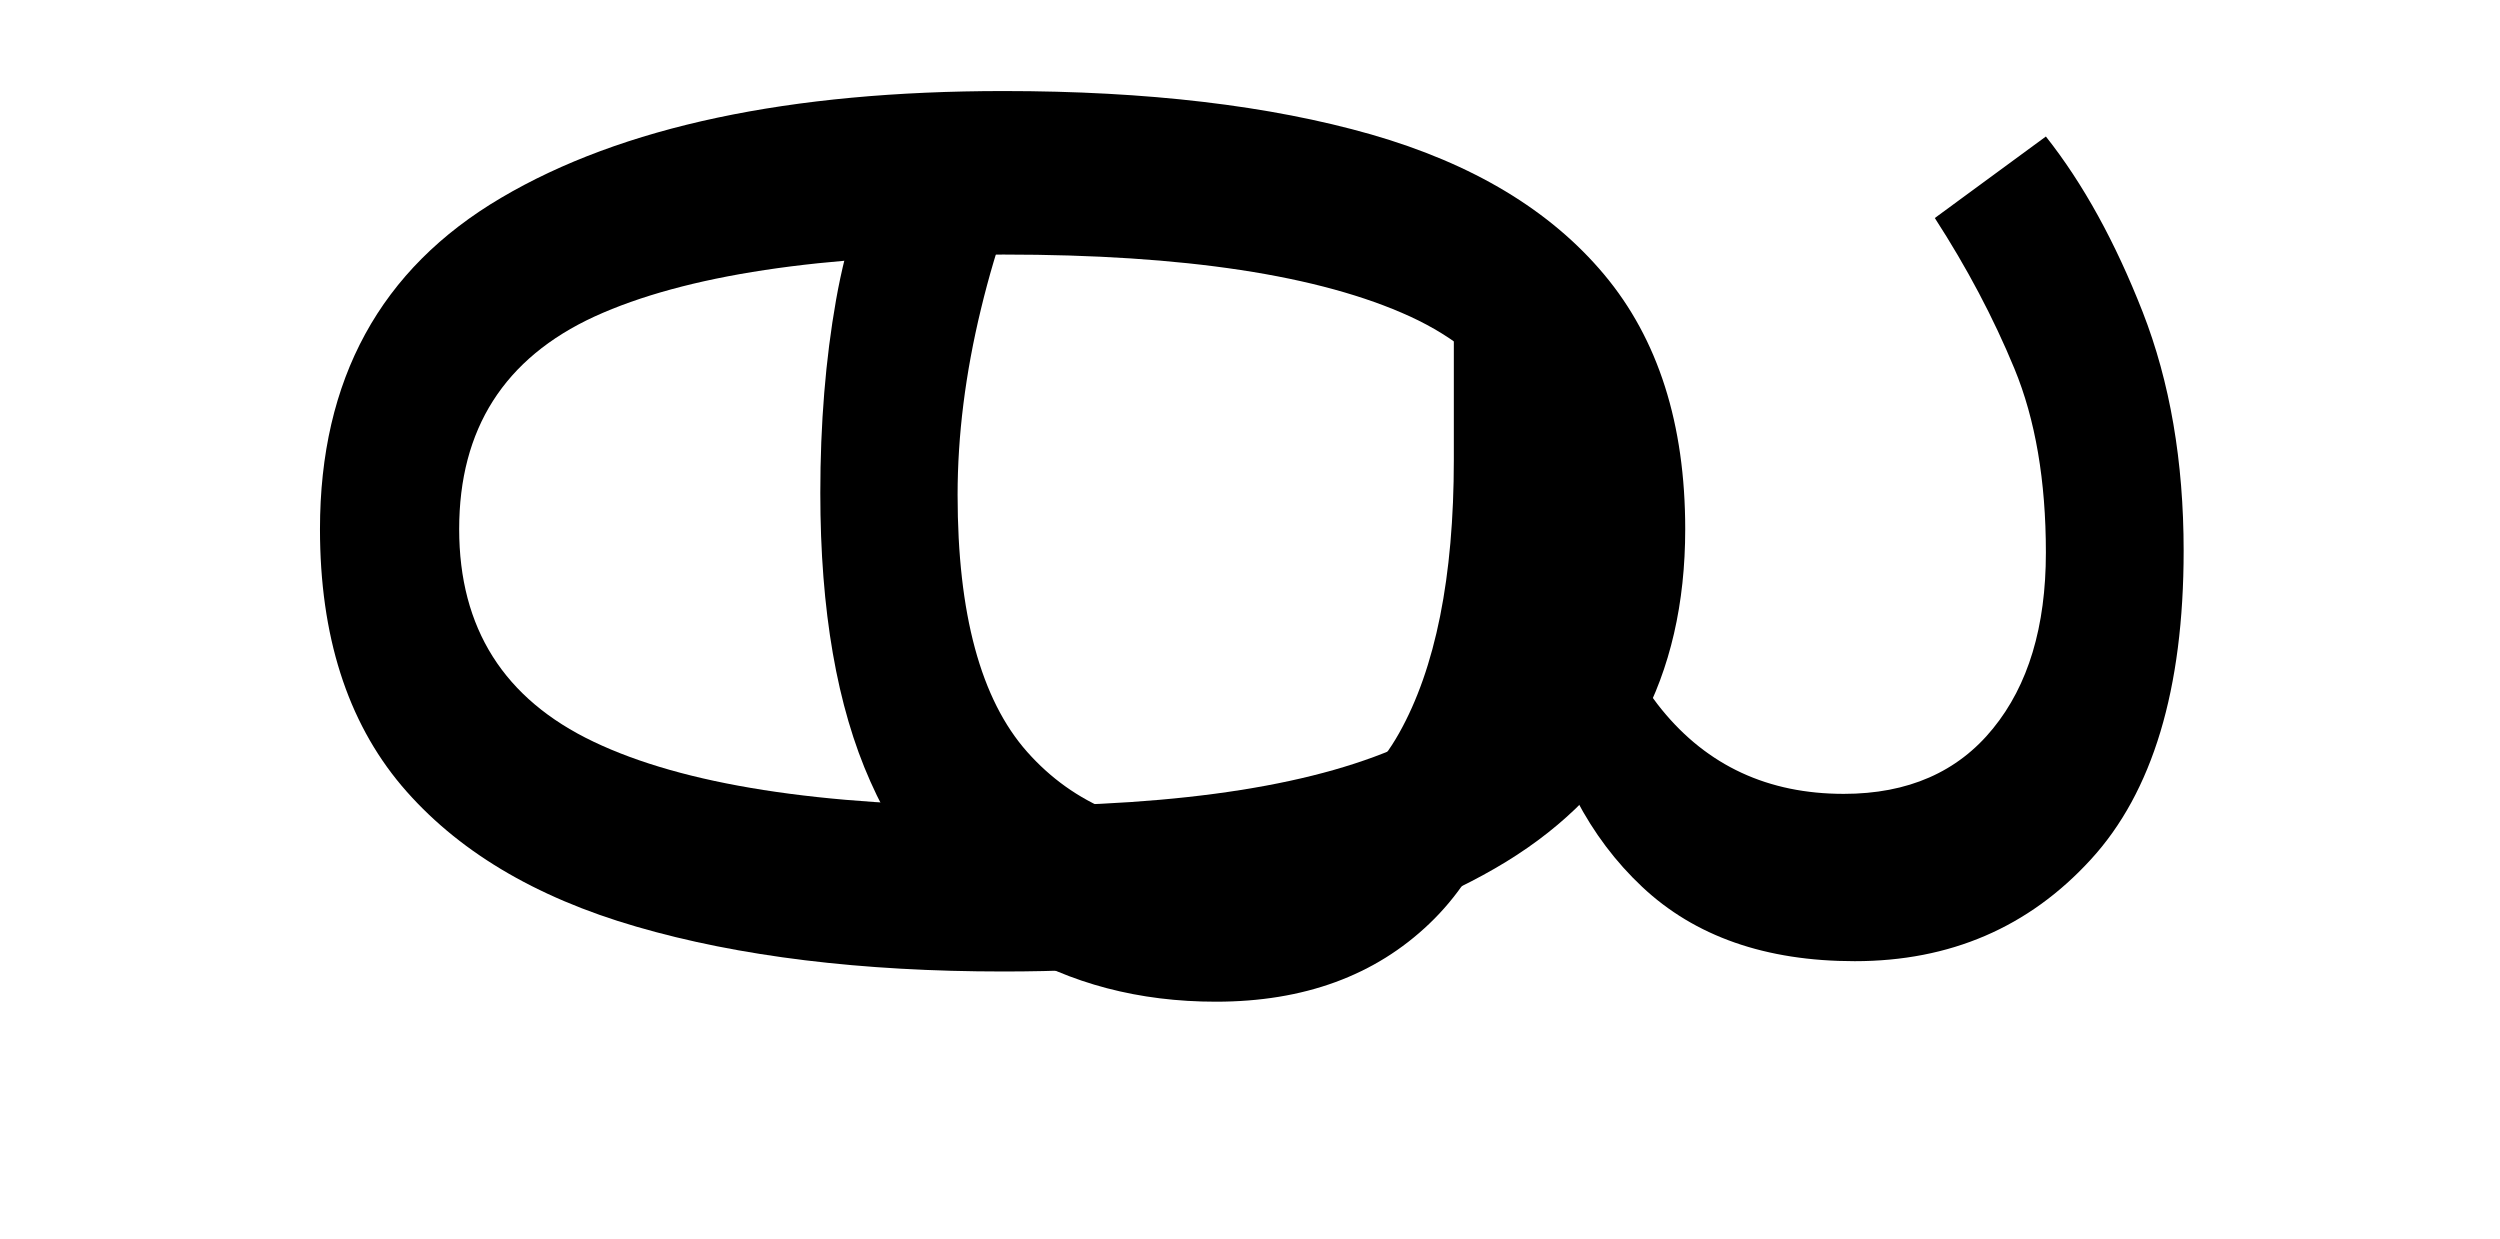
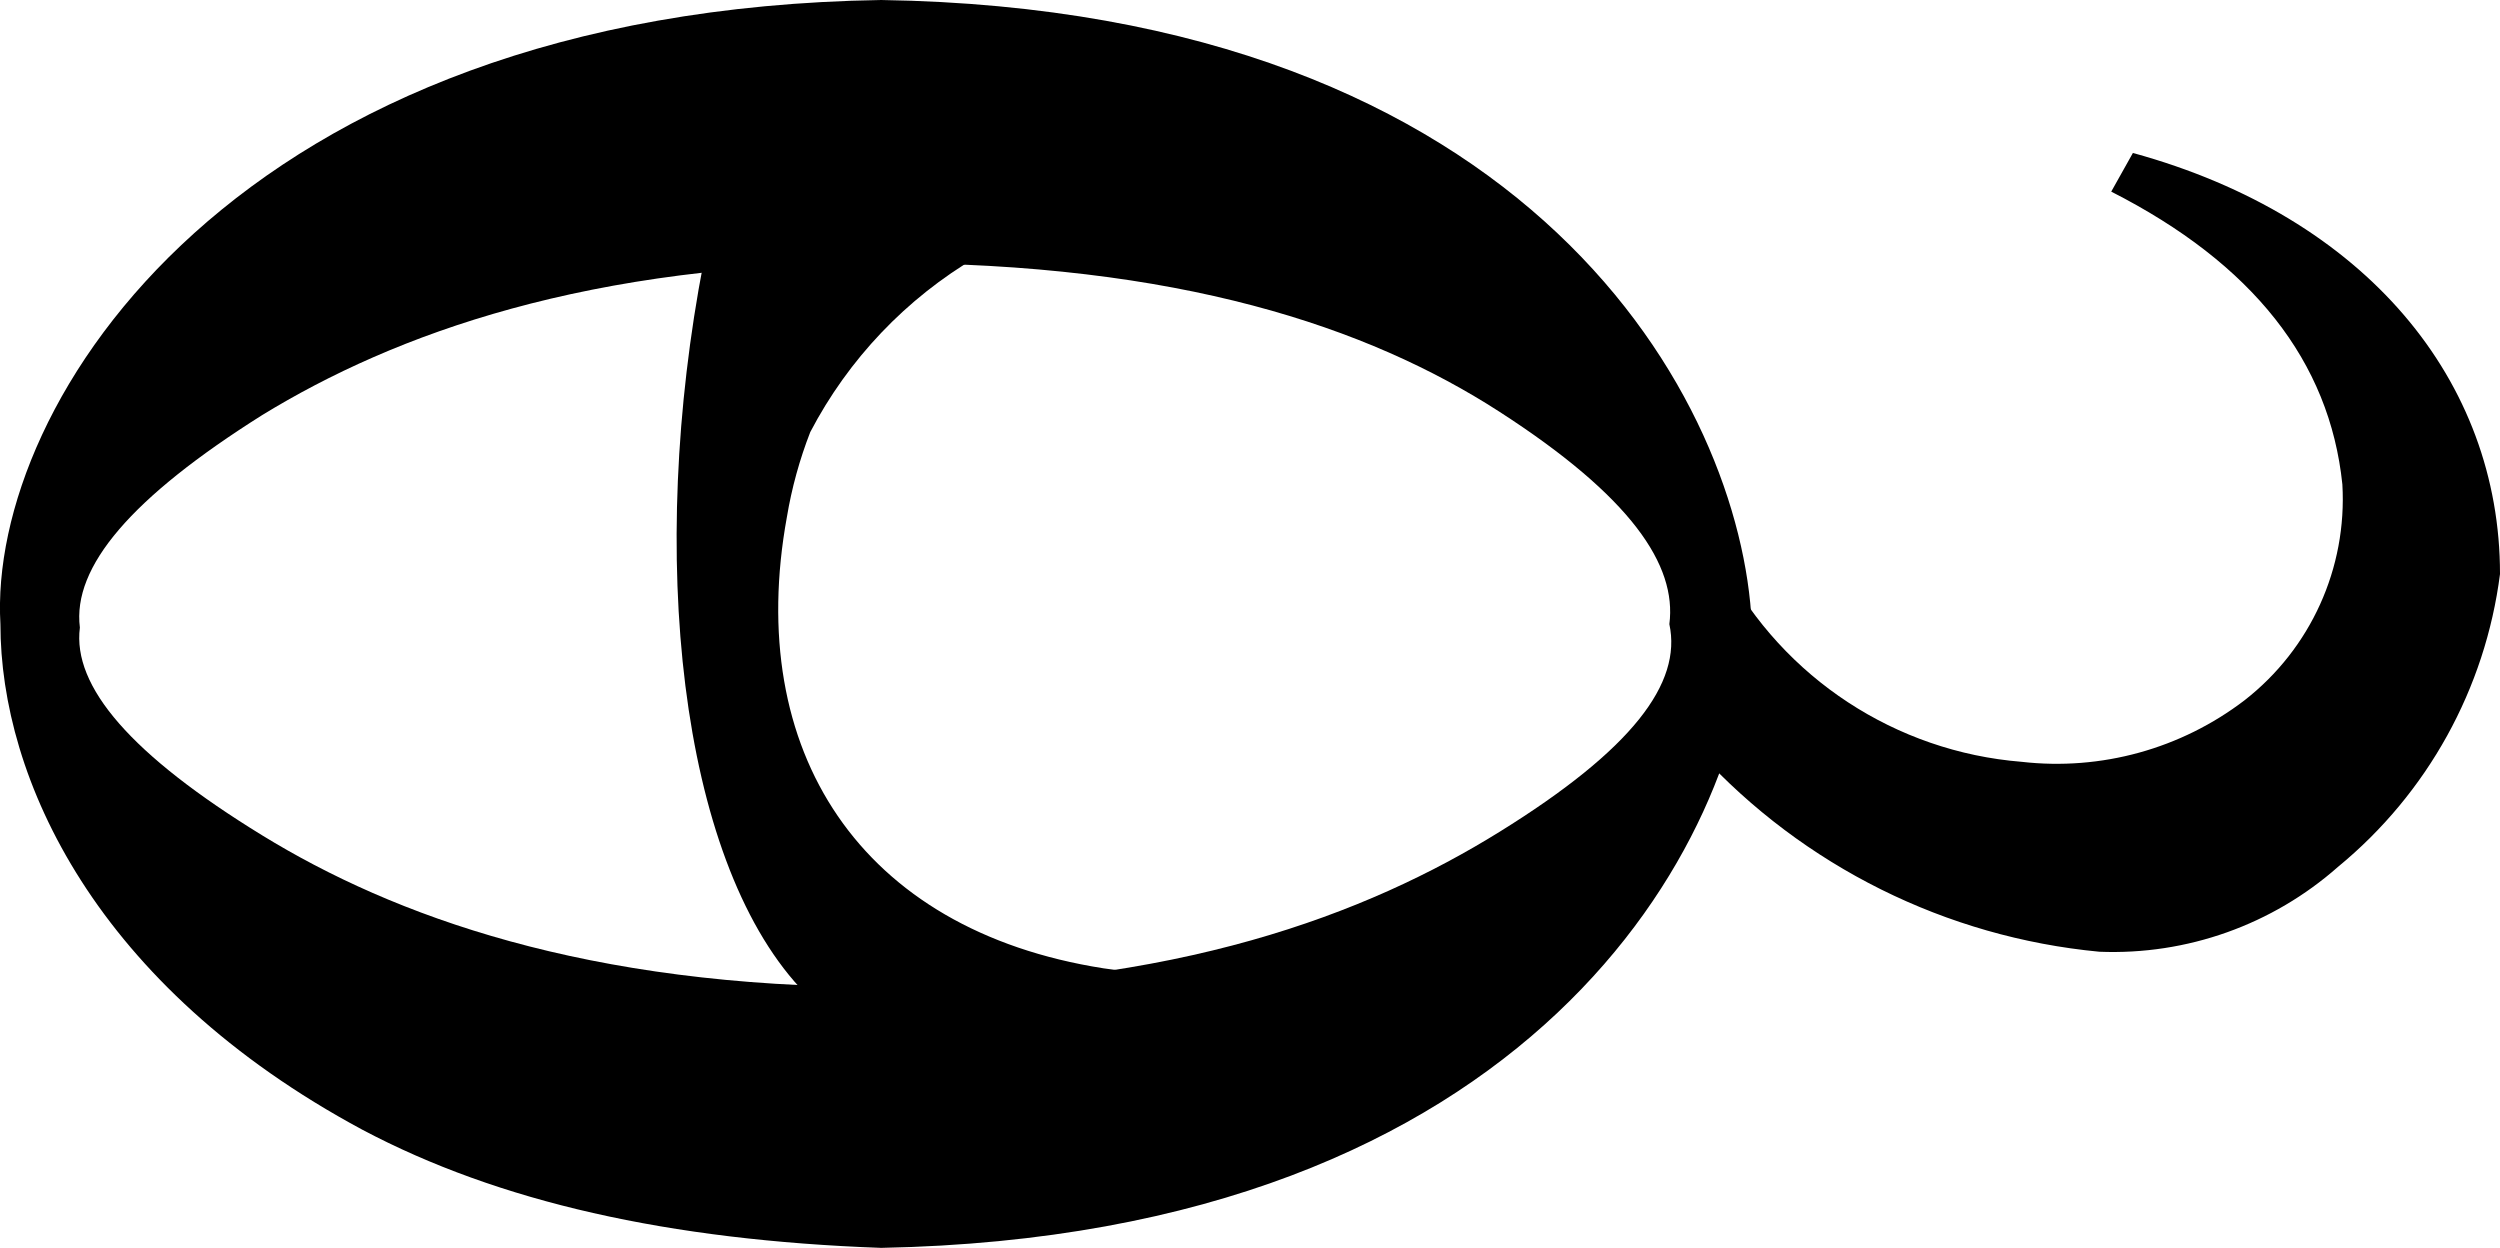
- <svg xmlns="http://www.w3.org/2000/svg" width="1.13in" height="0.56in" viewBox="0 0 81.17 40.61">
+ <svg xmlns="http://www.w3.org/2000/svg" id="Layer_1" data-name="Layer 1" width="58.84" height="29.37" viewBox="0 0 58.84 29.37">
  <defs>
    <style>
      .cls-1 {
-         font-size: 60.88px;
-         font-family: OpusFiguredBassStd, Opus Figured Bass Std;
+         isolation: isolate;
      }
    </style>
  </defs>
  <g id="Sleeve_Inside" data-name="Sleeve Inside">
-     <text class="cls-1" transform="translate(10.71) rotate(90)">0</text>
-     <text class="cls-1" transform="translate(27.11 1.49) rotate(90)">3</text>
+     <g class="cls-1">
+       <path d="M51.94,18.92C51.7,24.05,46.8,33.3,31.45,33.6c-5-.18-9-1.08-12.21-2.78-6.29-3.38-8.52-8.28-8.52-11.9-.3-5.2,5.56-14.45,20.73-14.69C46.8,4.47,51.7,13.72,51.94,18.92ZM16.88,14c-3.08,1.94-4.47,3.57-4.29,5-.18,1.39,1.21,3,4.29,4.89s7.62,3.57,14.57,3.57S42.87,25.75,46,23.81s4.3-3.5,4-4.89c.18-1.39-.9-3-4-5s-7.55-3.5-14.5-3.5S20,12.09,16.88,14Z" transform="translate(-10.71 -4.23)" />
+     </g>
+     <g class="cls-1">
+       <path d="M60.91,7.83c5.5,1.51,8.64,5.37,8.64,9.91a10.67,10.67,0,0,1-3.81,6.89,8,8,0,0,1-5.62,2,14.65,14.65,0,0,1-9.41-4.68c-.18,2-1.66,3.39-3.72,5.63s-4.17,3.52-8.34,3.58c-4-.3-6.63-.84-9.11-3.68-2.84-3.08-3.6-10.19-2.27-17.08,2-5.56,3.84-5,5.35-5a2.32,2.32,0,0,1,2.24,2.42,4.46,4.46,0,0,1-.25,1.51c-.12.78.37.4-.9.94a10.34,10.34,0,0,0-3.93,4.13,10.11,10.11,0,0,0-.55,2c-1,5.5,1.71,9.72,7.45,10.62a17.07,17.07,0,0,0,6.07-.19c1.69-.61,3.46-.66,4.24-1.75a12.75,12.75,0,0,0,3.39-5.73c.3-1.87-1.68-3.74-1.68-4.89v-1h.84a15.52,15.52,0,0,0,1.75,4.11,8.73,8.73,0,0,0,7,4.59,7.28,7.28,0,0,0,5.25-1.45,6,6,0,0,0,2.3-5.08q-.45-4.35-5.44-6.89Z" transform="translate(-10.71 -4.23)" />
+     </g>
  </g>
</svg>
